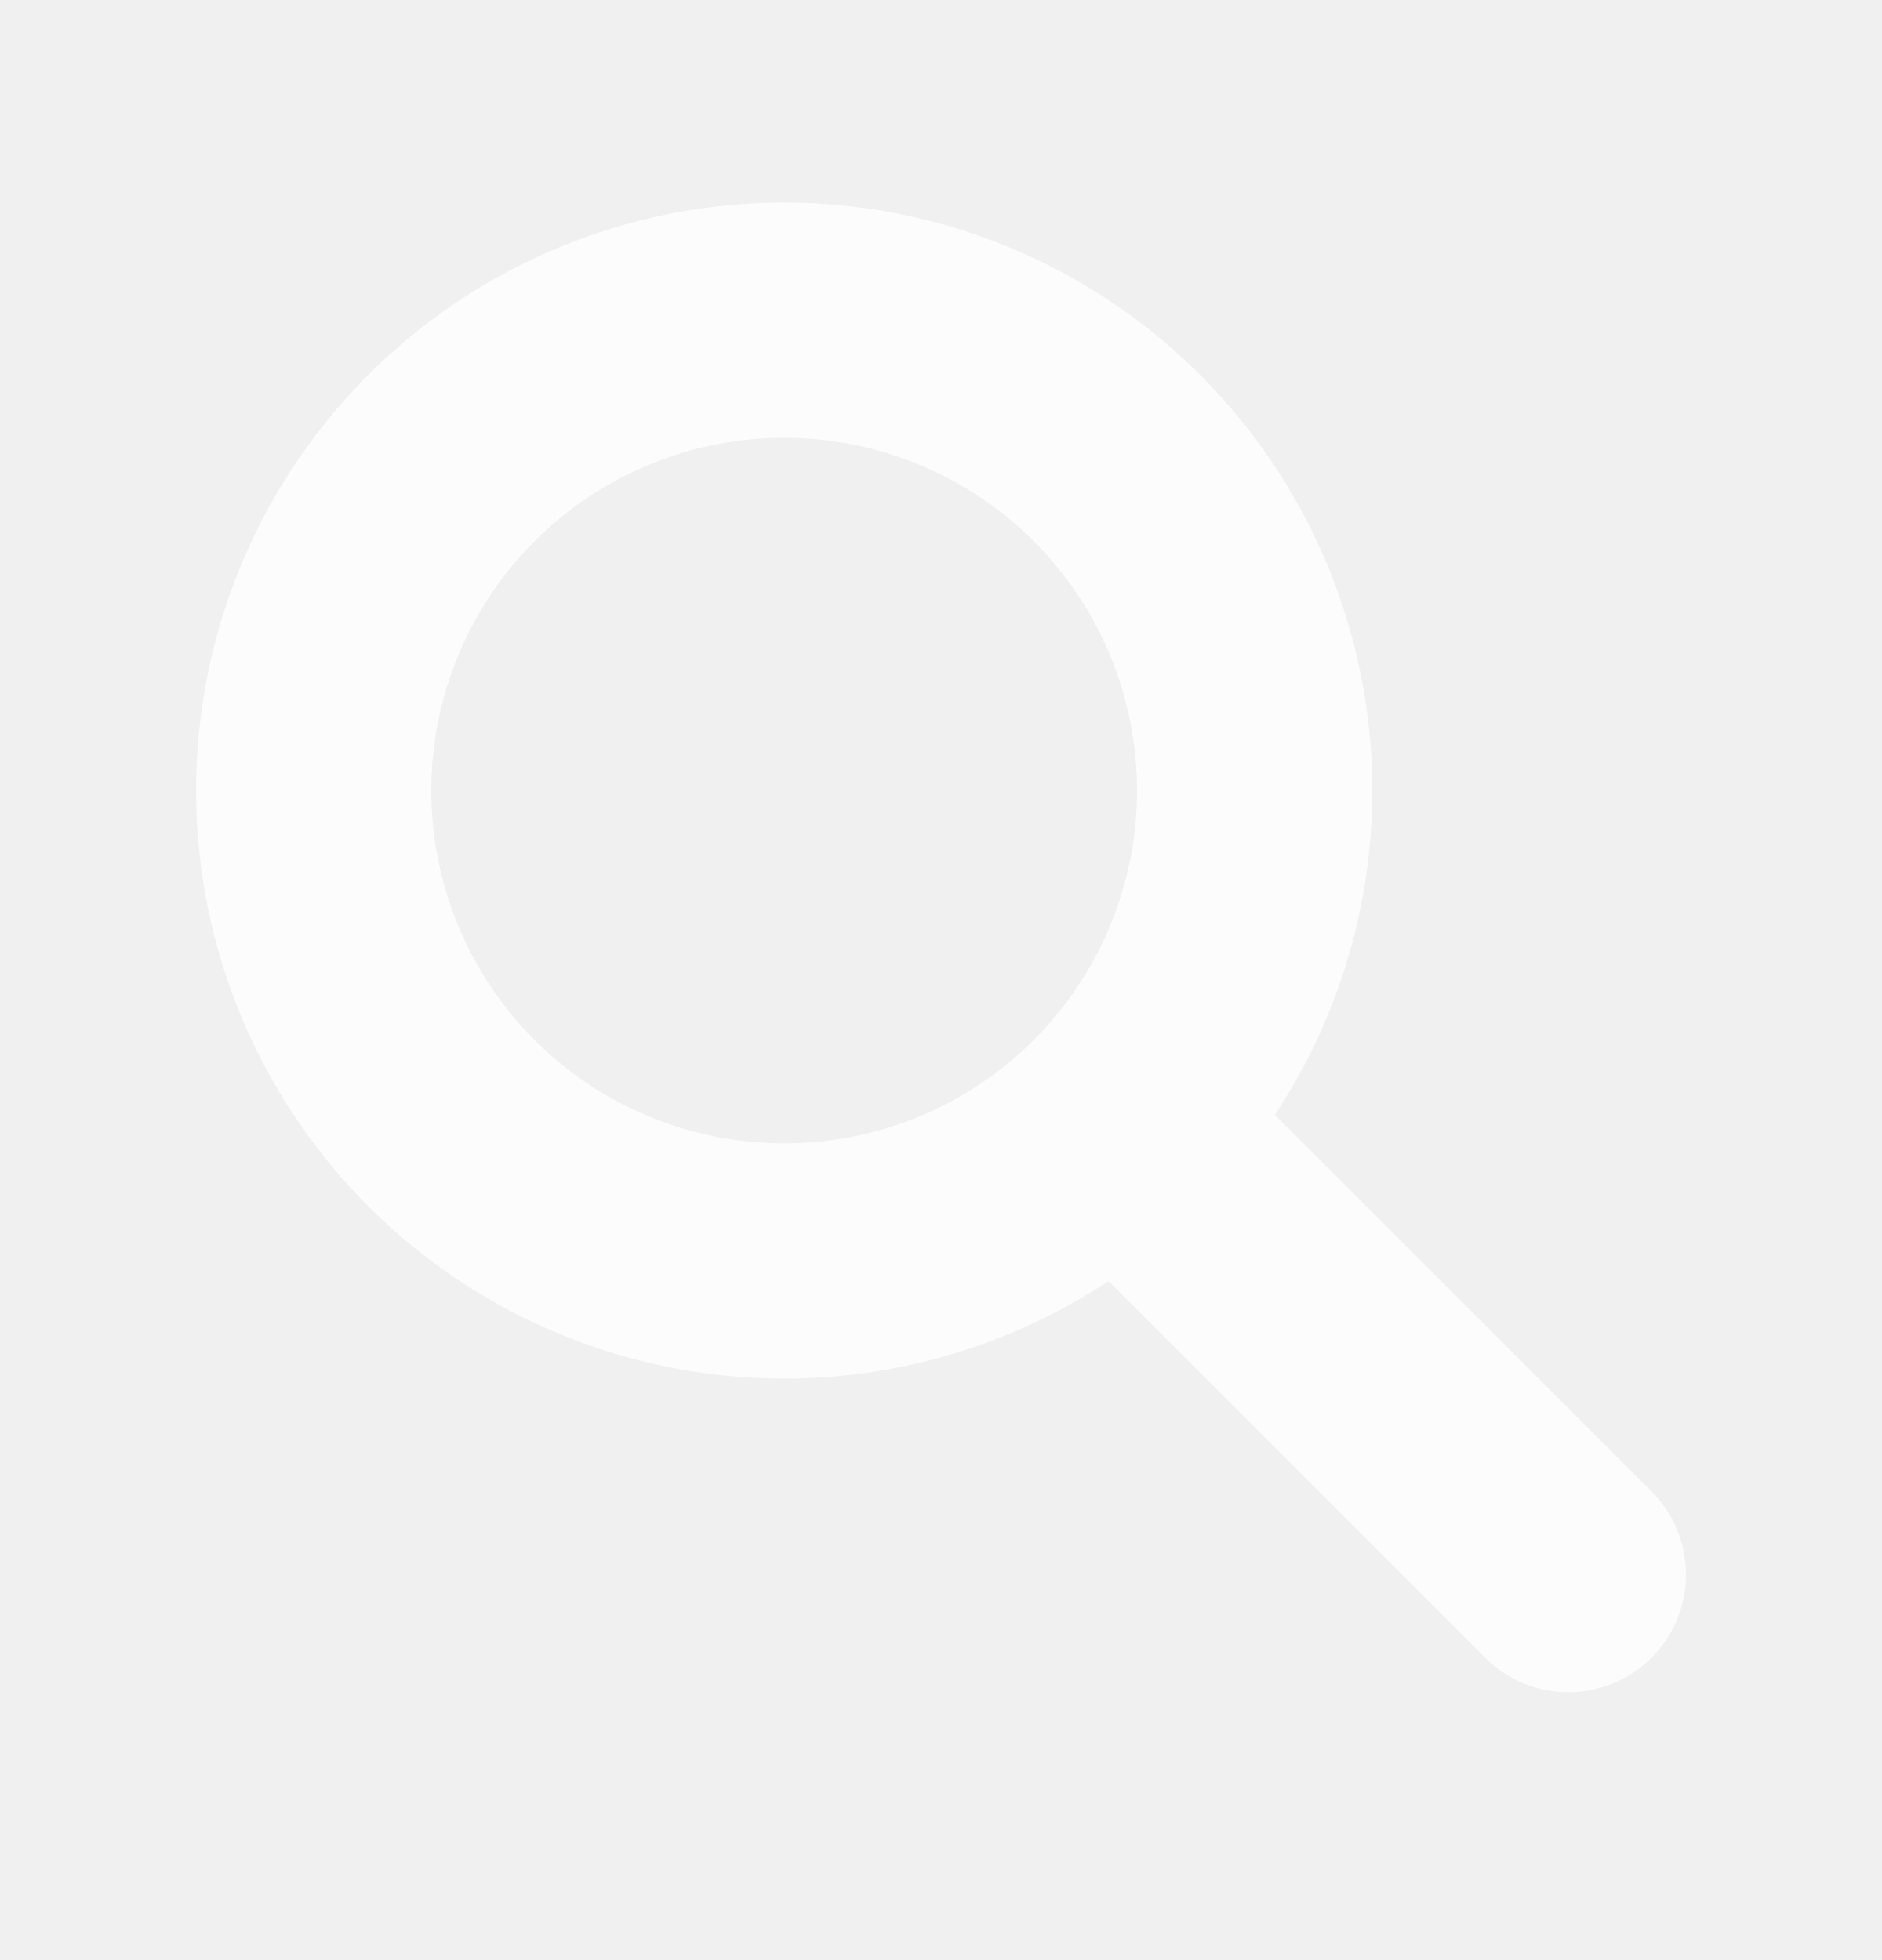
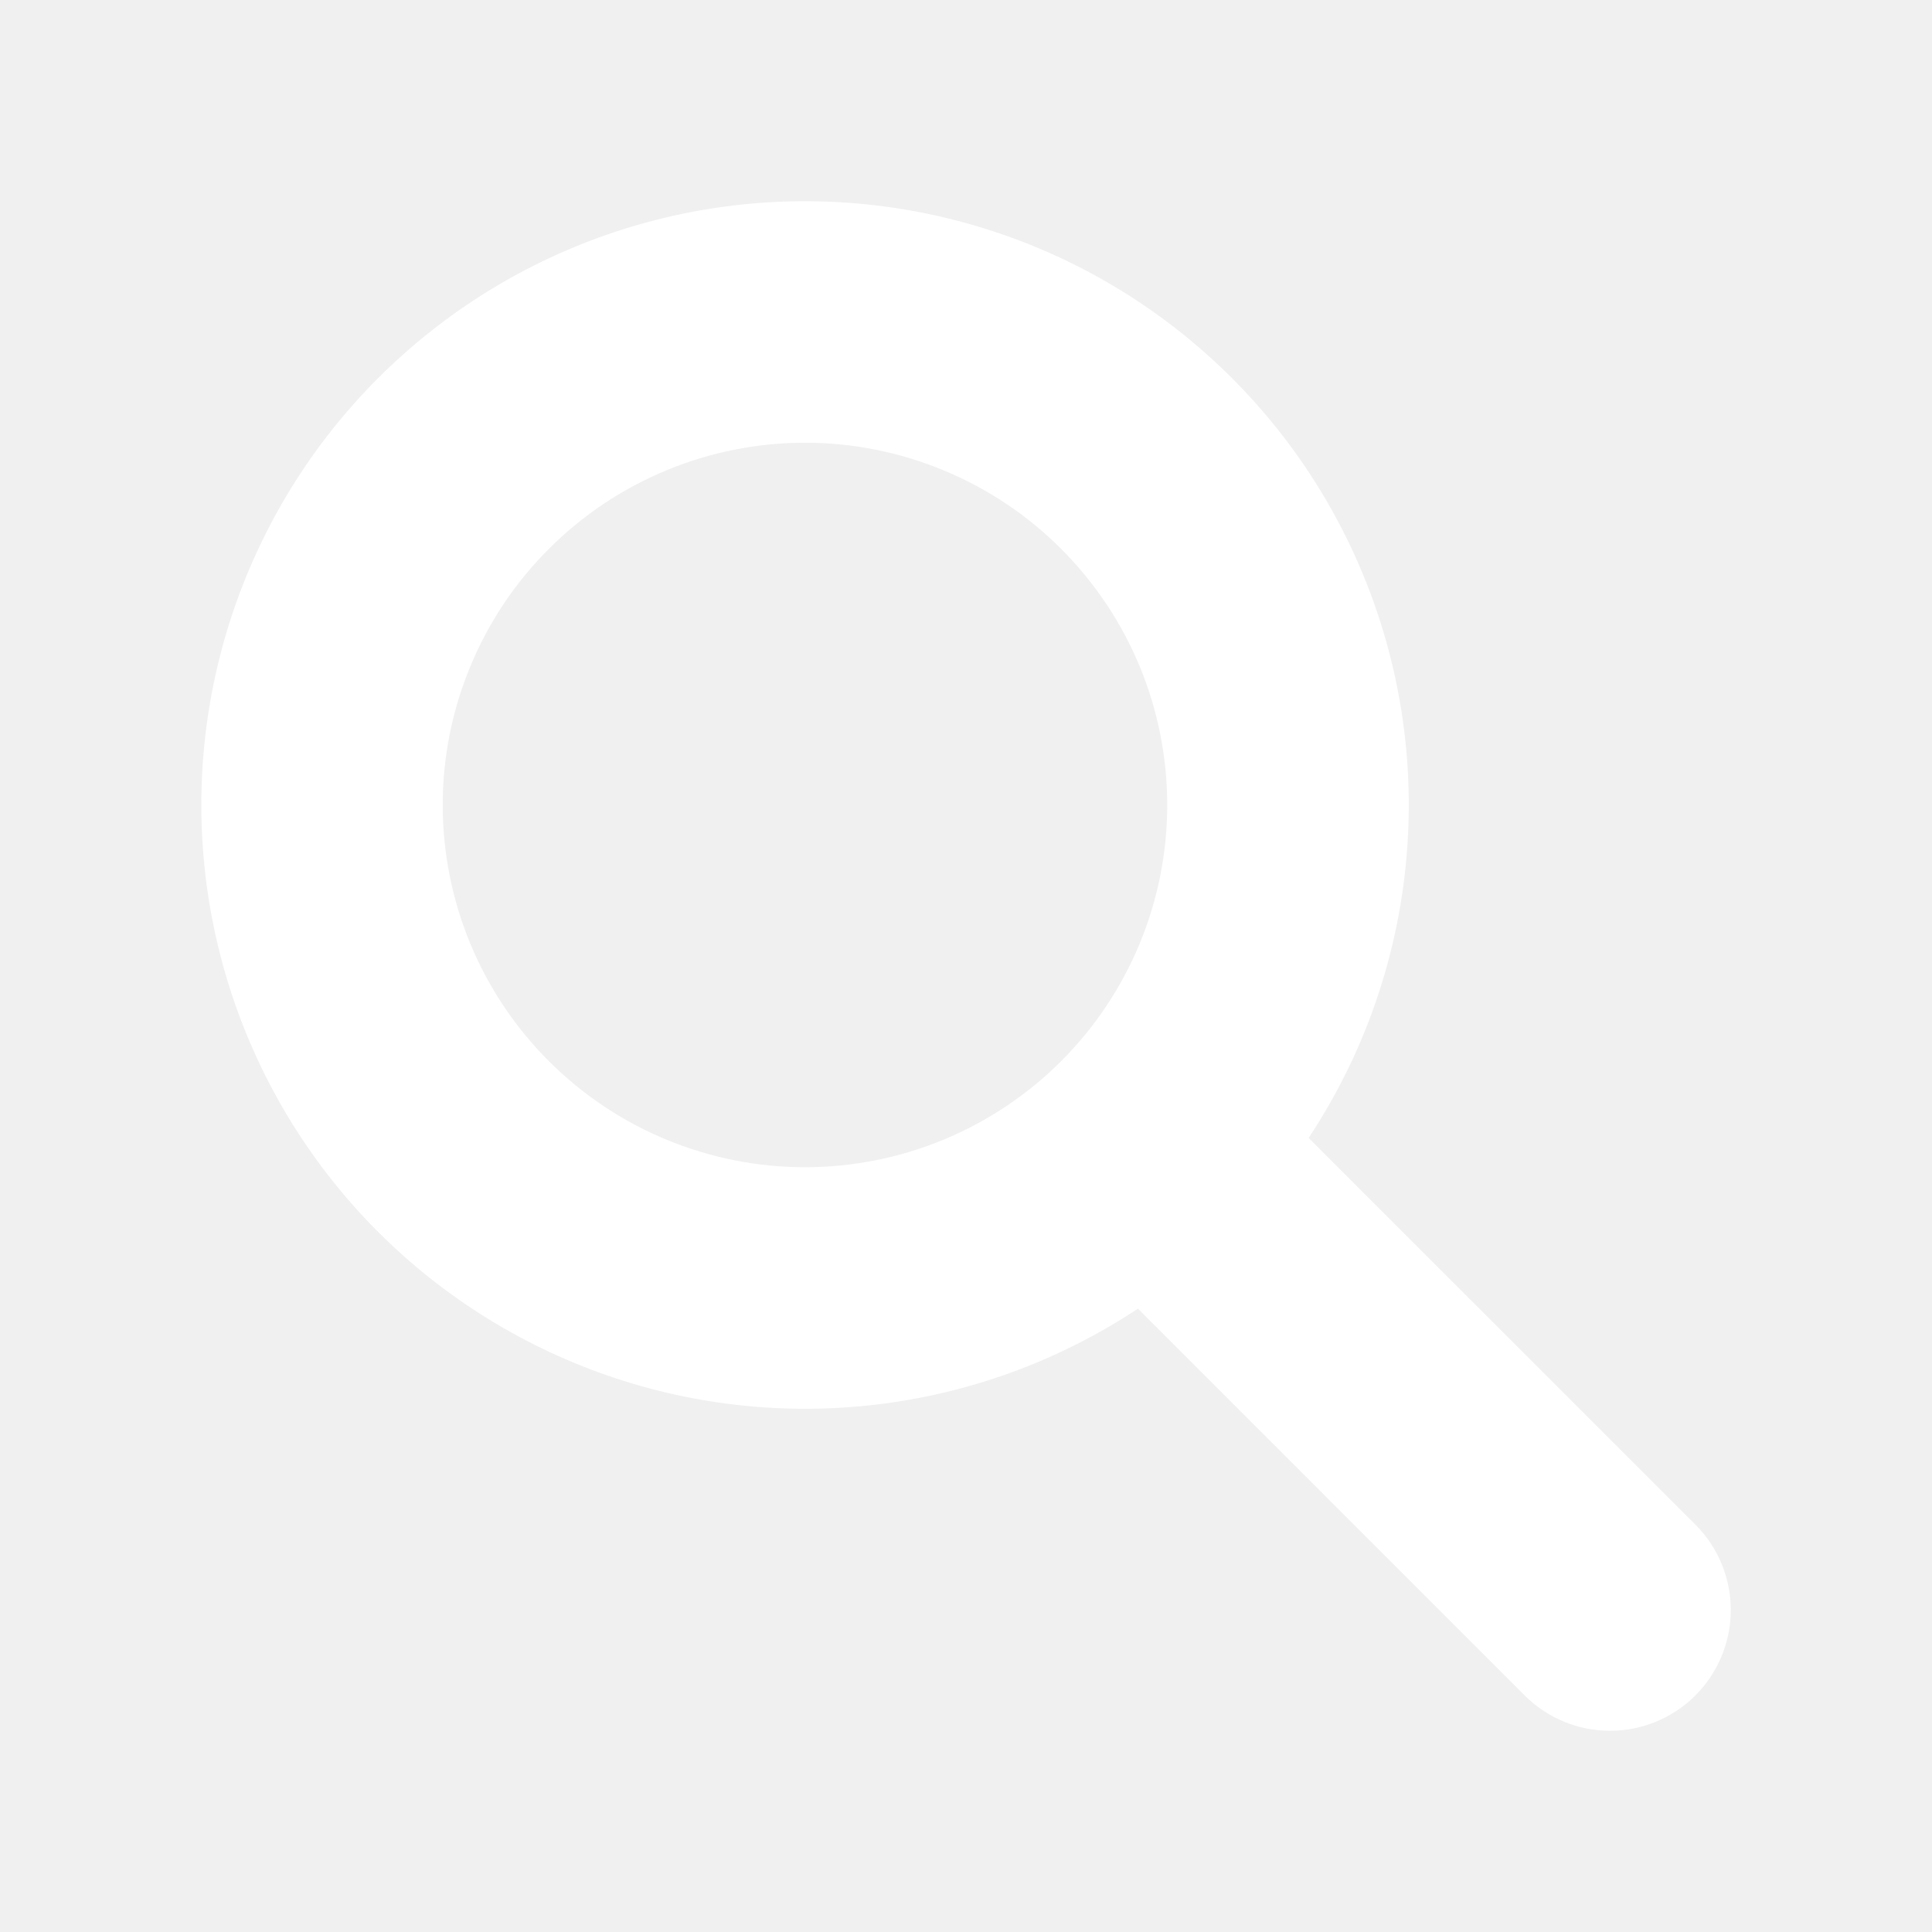
- <svg xmlns="http://www.w3.org/2000/svg" width="24" height="25" viewBox="0 0 24 25" fill="none">
-   <g clip-path="url(#clip0_180_3790)">
-     <path fill-rule="evenodd" clip-rule="evenodd" d="M5.5 10.084C5.5 9.493 5.616 8.908 5.843 8.362C6.069 7.816 6.4 7.32 6.818 6.902C7.236 6.484 7.732 6.153 8.278 5.927C8.824 5.7 9.409 5.584 10 5.584C10.591 5.584 11.176 5.7 11.722 5.927C12.268 6.153 12.764 6.484 13.182 6.902C13.6 7.32 13.931 7.816 14.158 8.362C14.384 8.908 14.5 9.493 14.5 10.084C14.5 11.277 14.026 12.422 13.182 13.266C12.338 14.11 11.194 14.584 10 14.584C8.807 14.584 7.662 14.11 6.818 13.266C5.974 12.422 5.5 11.277 5.5 10.084ZM10 2.584C8.831 2.584 7.677 2.858 6.632 3.383C5.587 3.908 4.68 4.671 3.982 5.609C3.284 6.548 2.816 7.636 2.614 8.788C2.412 9.94 2.482 11.123 2.818 12.243C3.155 13.363 3.749 14.389 4.553 15.239C5.357 16.088 6.348 16.738 7.448 17.136C8.547 17.534 9.725 17.67 10.886 17.532C12.047 17.393 13.16 16.986 14.136 16.341L18.939 21.145C19.22 21.426 19.602 21.584 20 21.584C20.398 21.584 20.78 21.426 21.061 21.145C21.342 20.864 21.5 20.482 21.5 20.084C21.5 19.686 21.342 19.304 21.061 19.023L16.257 14.22C17.004 13.09 17.431 11.778 17.493 10.424C17.554 9.07 17.248 7.725 16.606 6.532C15.964 5.339 15.011 4.341 13.848 3.646C12.685 2.951 11.355 2.584 10 2.584Z" fill="white" fill-opacity="0.8" />
+ <svg xmlns="http://www.w3.org/2000/svg" width="20" height="20" viewBox="0 0 20 20" fill="none">
+   <g clip-path="url(#clip0_242_19)">
+     <path fill-rule="evenodd" clip-rule="evenodd" d="M4.583 8.333C4.583 7.841 4.68 7.353 4.869 6.898C5.057 6.443 5.333 6.03 5.682 5.682C6.03 5.333 6.443 5.057 6.898 4.869C7.353 4.68 7.841 4.583 8.333 4.583C8.826 4.583 9.313 4.68 9.768 4.869C10.223 5.057 10.637 5.333 10.985 5.682C11.333 6.03 11.609 6.443 11.798 6.898C11.986 7.353 12.083 7.841 12.083 8.333C12.083 9.328 11.688 10.282 10.985 10.985C10.282 11.688 9.328 12.083 8.333 12.083C7.339 12.083 6.385 11.688 5.682 10.985C4.978 10.282 4.583 9.328 4.583 8.333ZM8.333 2.083C7.359 2.083 6.398 2.311 5.527 2.749C4.656 3.187 3.9 3.822 3.318 4.604C2.737 5.386 2.346 6.294 2.178 7.254C2.01 8.213 2.068 9.199 2.349 10.133C2.629 11.066 3.124 11.921 3.794 12.629C4.464 13.337 5.29 13.878 6.206 14.21C7.123 14.542 8.104 14.655 9.072 14.54C10.04 14.425 10.967 14.085 11.78 13.547L15.783 17.551C16.017 17.785 16.335 17.917 16.667 17.917C16.998 17.917 17.316 17.785 17.551 17.551C17.785 17.316 17.917 16.998 17.917 16.667C17.917 16.335 17.785 16.017 17.551 15.783L13.547 11.78C14.17 10.838 14.526 9.745 14.577 8.617C14.629 7.489 14.373 6.368 13.838 5.373C13.304 4.379 12.509 3.548 11.54 2.968C10.571 2.389 9.463 2.083 8.333 2.083Z" fill="white" />
  </g>
  <defs>
-     <clipPath id="clip0_180_3790">
-       <rect width="24" height="24" fill="white" transform="translate(0 0.0839844)" />
+     <clipPath id="clip0_242_19">
+       <rect width="20" height="20" fill="white" />
    </clipPath>
  </defs>
</svg>
